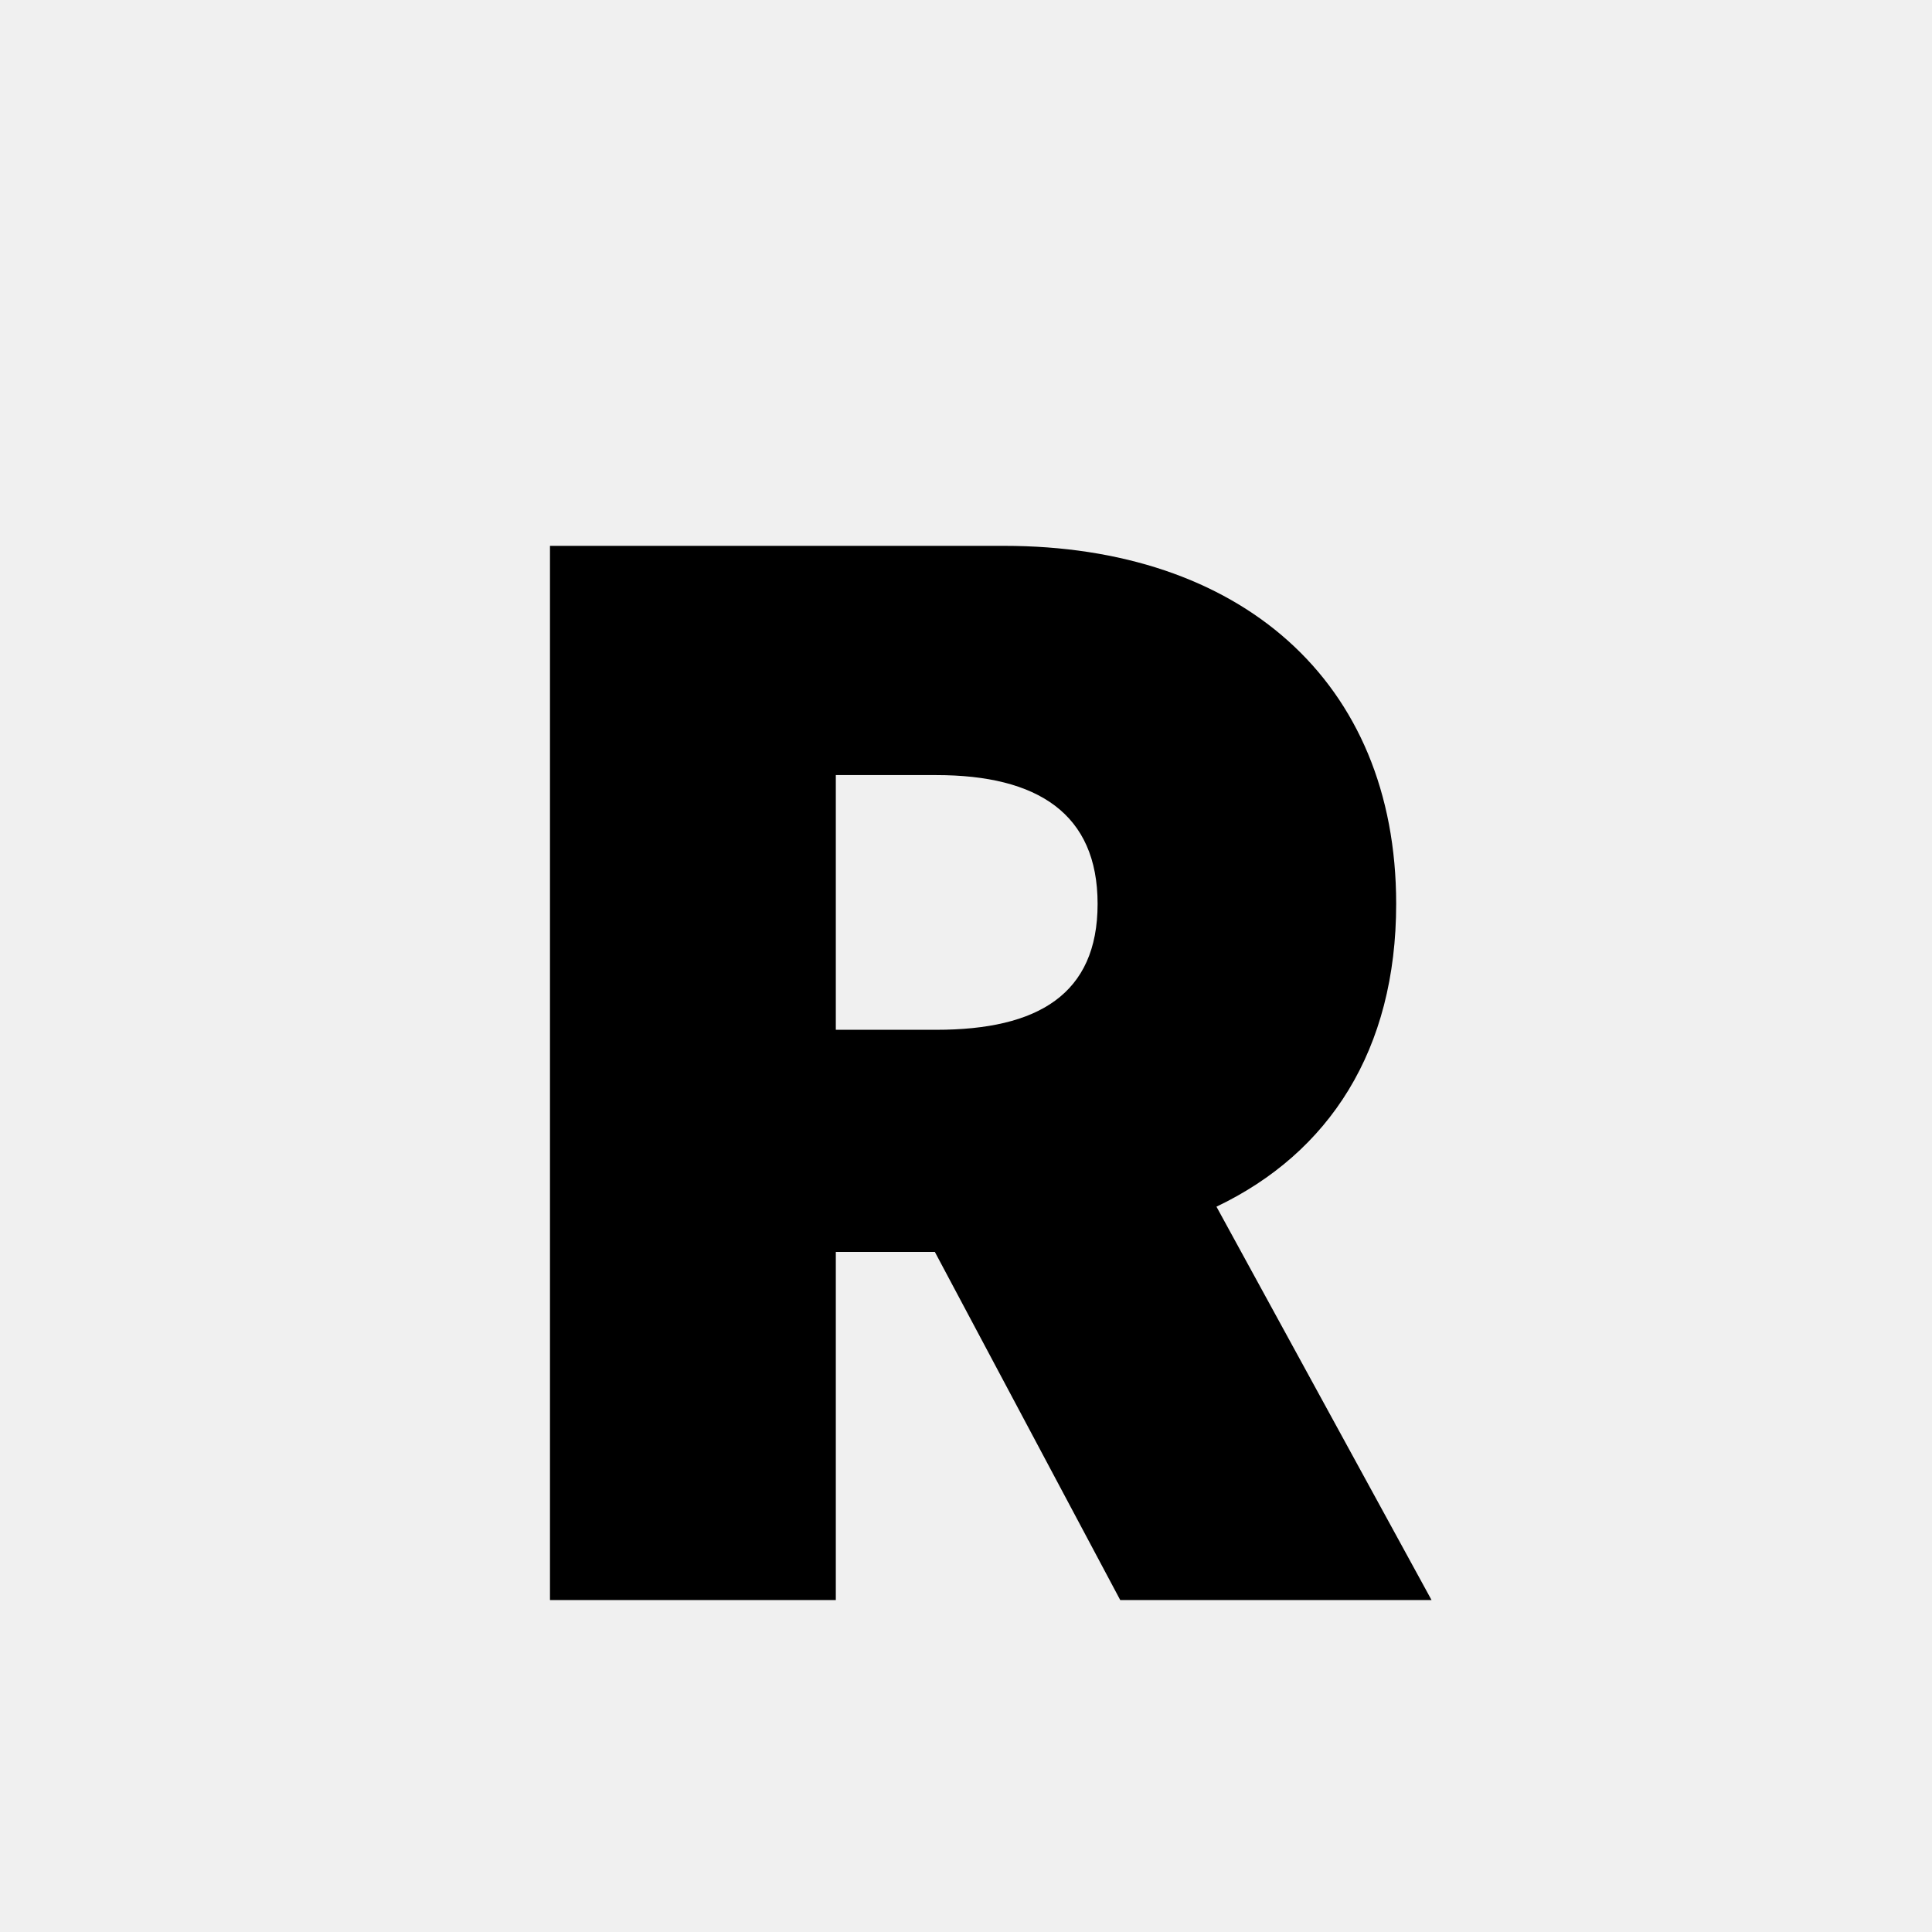
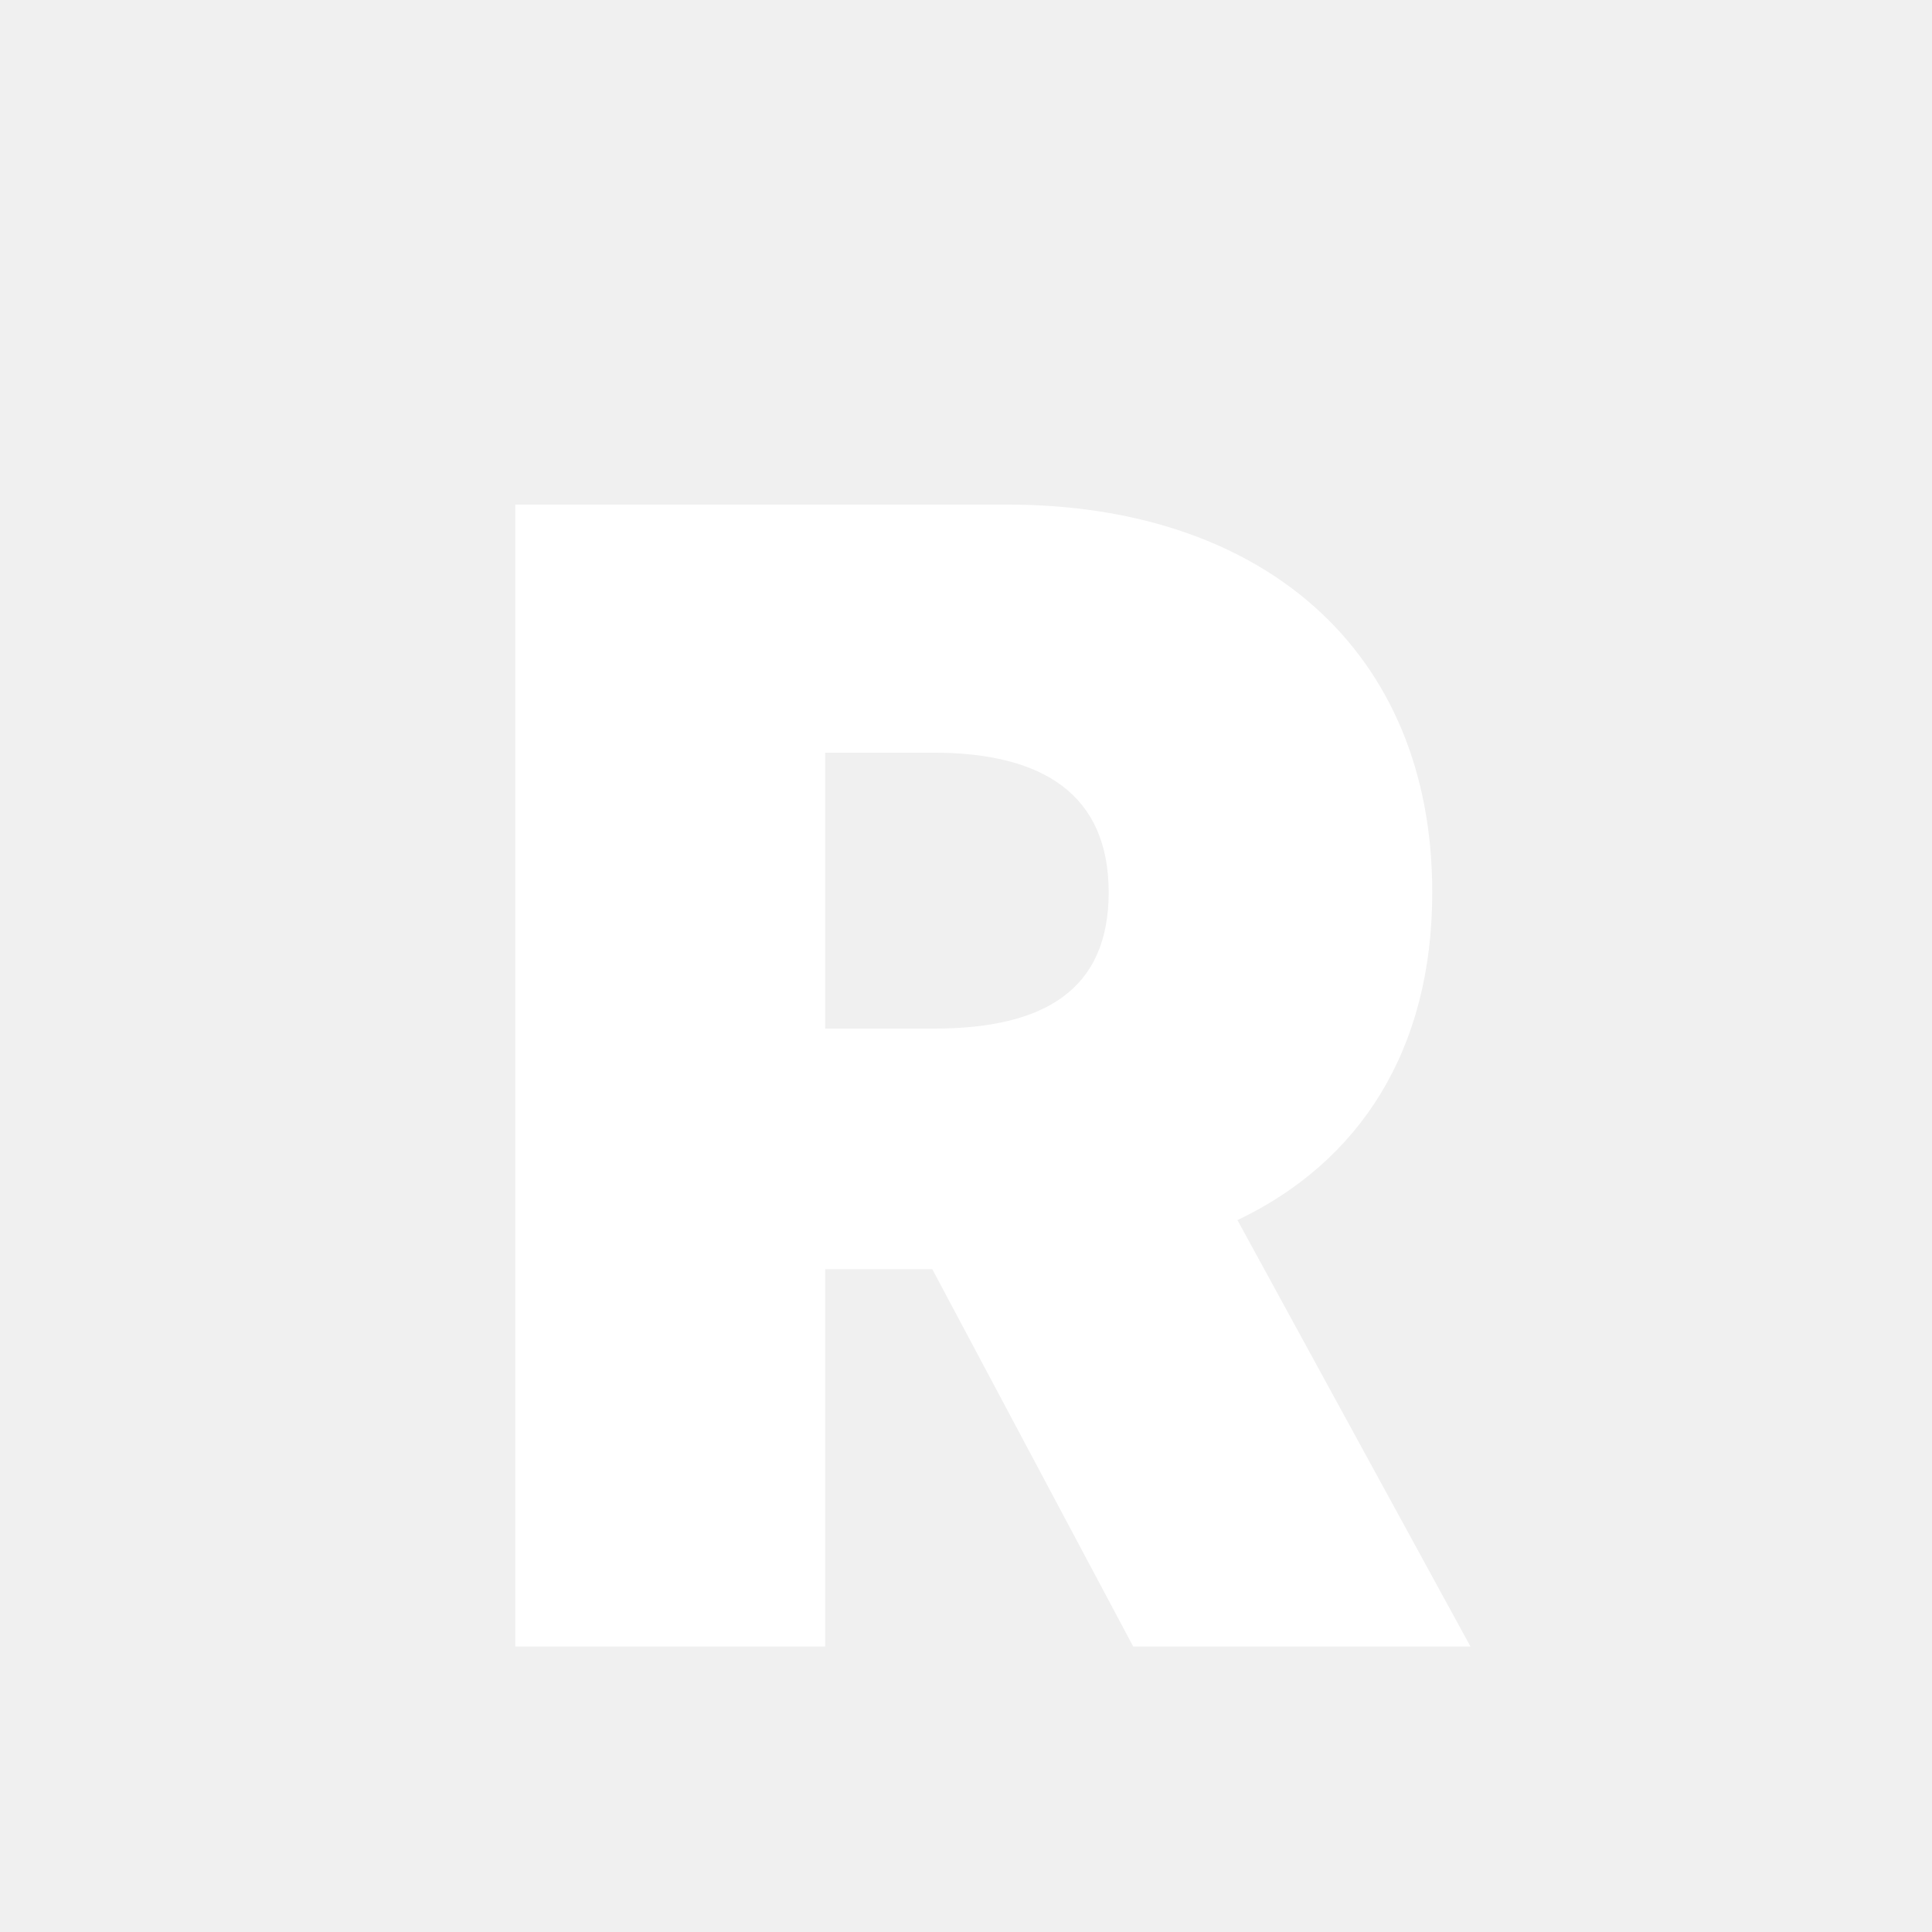
<svg xmlns="http://www.w3.org/2000/svg" width="64" height="64" viewBox="0 0 64 64">
-   <text x="50%" y="54%" dominant-baseline="middle" text-anchor="middle" font-family="Inter, system-ui, sans-serif" font-size="48" font-weight="900" fill="#000000">R</text>
+   <text x="50%" y="54%" dominant-baseline="middle" text-anchor="middle" font-family="Inter, system-ui, -apple-system, BlinkMacSystemFont, 'Segoe UI', sans-serif" font-size="52" font-weight="900" fill="#ffffff">R</text>
</svg>
